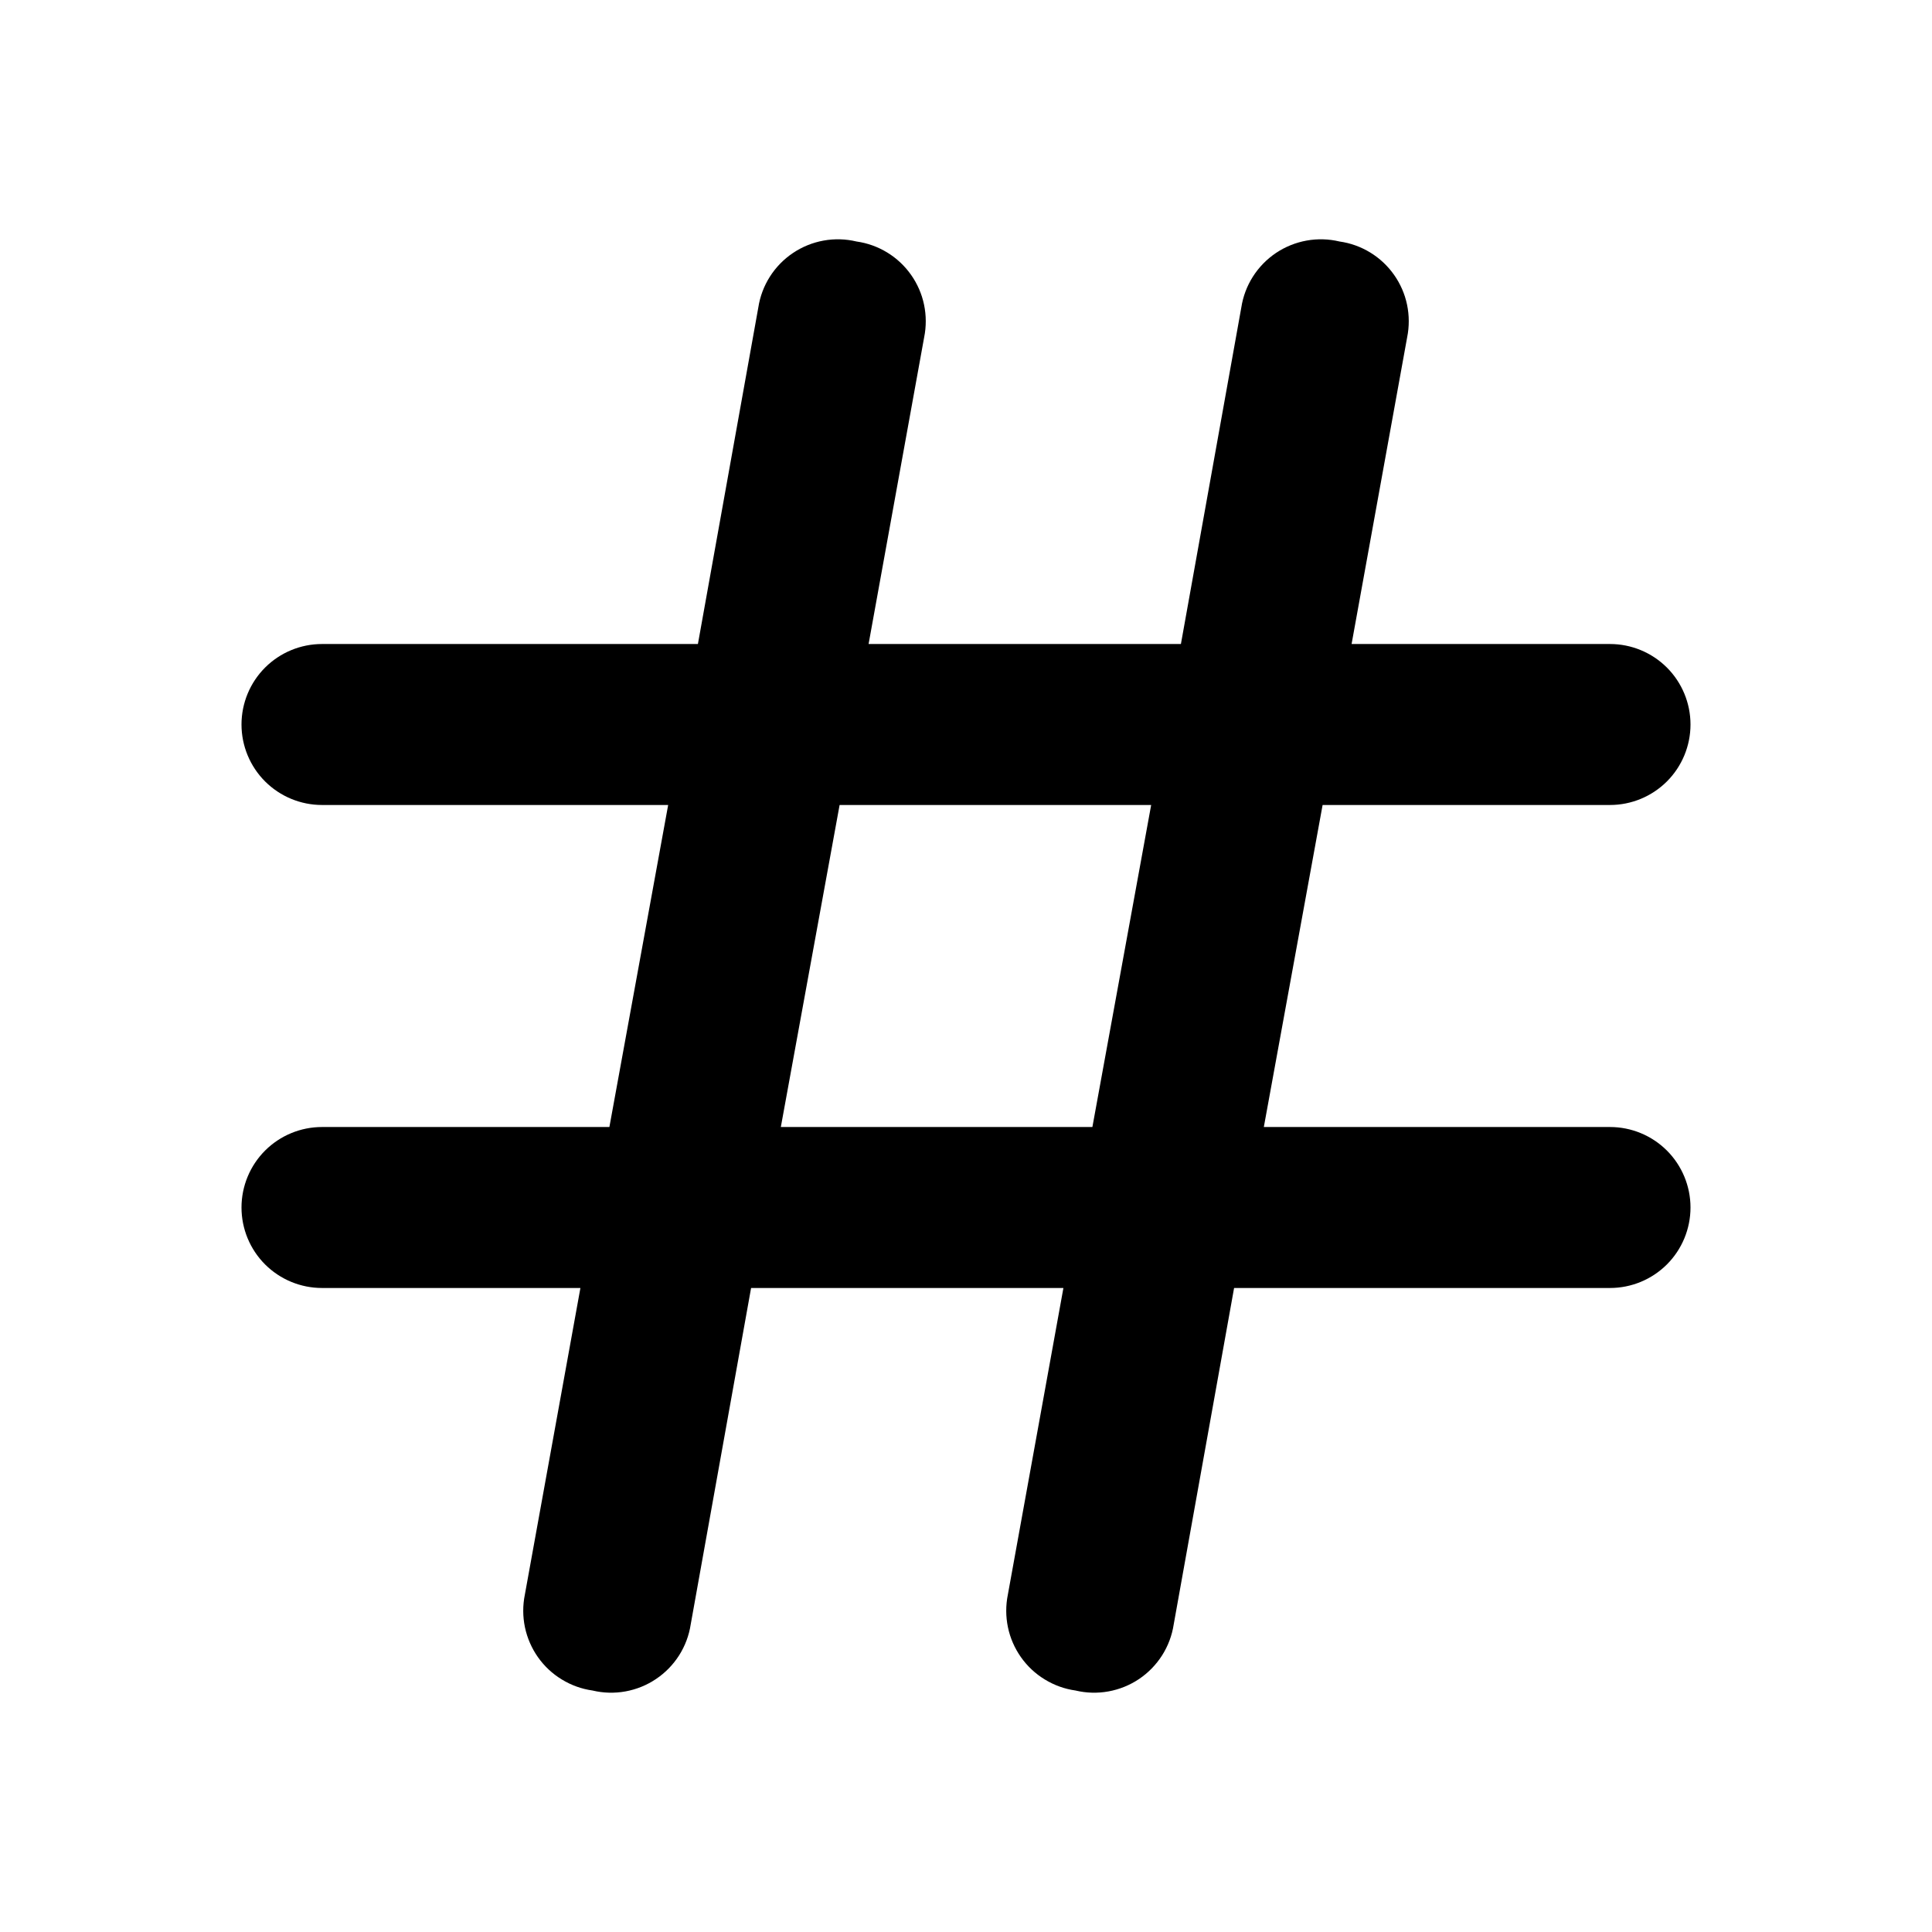
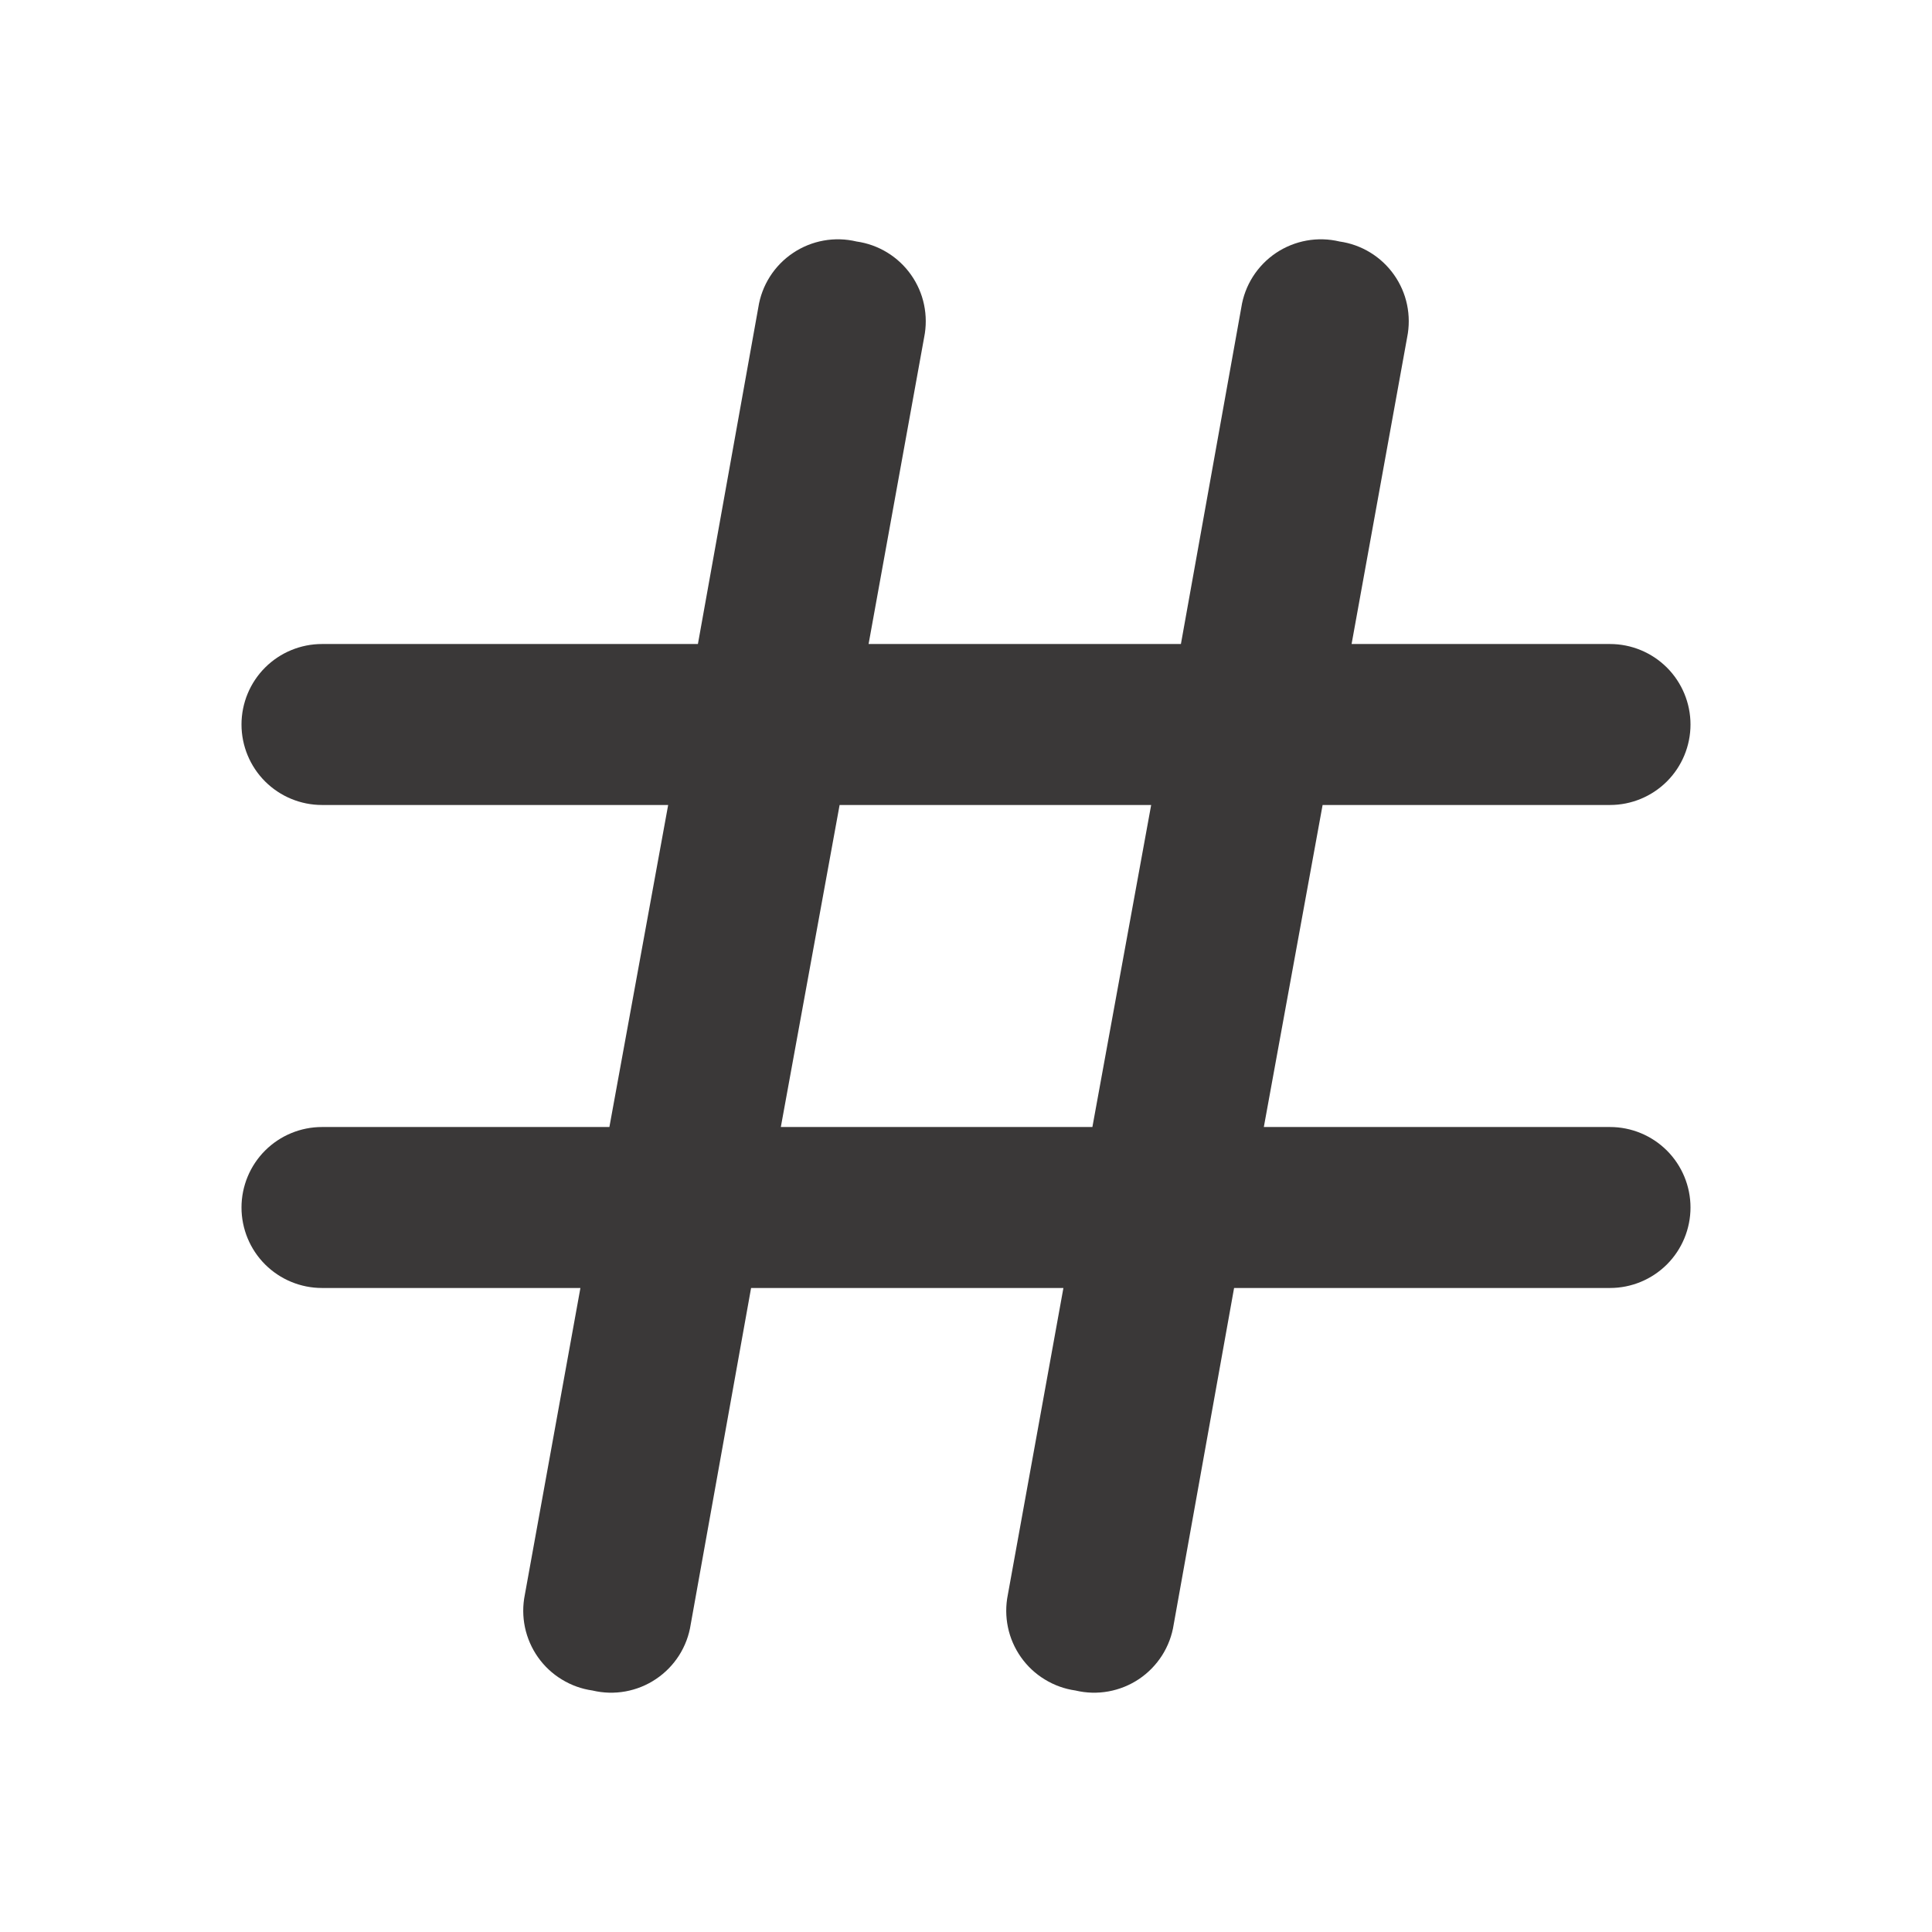
<svg xmlns="http://www.w3.org/2000/svg" width="38" height="38" viewBox="0 0 38 38" fill="none">
-   <path d="M31.667 22.167H24.858L26.014 15.833H31.667C32.087 15.833 32.489 15.666 32.786 15.37C33.083 15.073 33.25 14.67 33.25 14.25C33.25 13.83 33.083 13.427 32.786 13.13C32.489 12.834 32.087 12.667 31.667 12.667H26.584L27.677 6.634C27.72 6.422 27.719 6.204 27.675 5.993C27.631 5.781 27.543 5.581 27.419 5.405C27.294 5.228 27.135 5.079 26.95 4.966C26.766 4.854 26.561 4.78 26.347 4.75C26.134 4.699 25.913 4.693 25.698 4.732C25.483 4.771 25.278 4.854 25.096 4.976C24.915 5.098 24.761 5.256 24.643 5.441C24.526 5.625 24.448 5.832 24.415 6.048L23.227 12.667H17.084L18.177 6.634C18.22 6.422 18.219 6.204 18.175 5.993C18.131 5.781 18.043 5.581 17.919 5.405C17.794 5.228 17.635 5.079 17.45 4.966C17.266 4.854 17.061 4.78 16.847 4.75C16.634 4.699 16.413 4.693 16.198 4.732C15.983 4.771 15.778 4.854 15.597 4.976C15.415 5.098 15.261 5.256 15.143 5.441C15.026 5.625 14.948 5.832 14.915 6.048L13.727 12.667H6.333C5.913 12.667 5.511 12.834 5.214 13.13C4.917 13.427 4.75 13.83 4.75 14.25C4.75 14.67 4.917 15.073 5.214 15.37C5.511 15.666 5.913 15.833 6.333 15.833H13.142L11.986 22.167H6.333C5.913 22.167 5.511 22.334 5.214 22.63C4.917 22.927 4.75 23.33 4.75 23.75C4.75 24.17 4.917 24.573 5.214 24.87C5.511 25.166 5.913 25.333 6.333 25.333H11.416L10.323 31.366C10.28 31.578 10.281 31.796 10.325 32.007C10.37 32.219 10.457 32.419 10.581 32.595C10.706 32.772 10.865 32.921 11.05 33.033C11.234 33.146 11.439 33.22 11.653 33.25C11.866 33.301 12.087 33.307 12.302 33.268C12.517 33.229 12.722 33.146 12.903 33.024C13.085 32.902 13.239 32.744 13.357 32.559C13.474 32.375 13.552 32.168 13.585 31.952L14.773 25.333H20.916L19.823 31.366C19.78 31.578 19.781 31.796 19.825 32.007C19.869 32.219 19.957 32.419 20.081 32.595C20.206 32.772 20.365 32.921 20.55 33.033C20.734 33.146 20.939 33.22 21.153 33.25C21.366 33.301 21.587 33.307 21.802 33.268C22.017 33.229 22.222 33.146 22.404 33.024C22.585 32.902 22.739 32.744 22.857 32.559C22.974 32.375 23.052 32.168 23.085 31.952L24.273 25.333H31.667C32.087 25.333 32.489 25.166 32.786 24.87C33.083 24.573 33.25 24.17 33.25 23.75C33.25 23.33 33.083 22.927 32.786 22.63C32.489 22.334 32.087 22.167 31.667 22.167ZM15.358 22.167L16.514 15.833H22.642L21.486 22.167H15.358Z" fill="currentColor" />
+   <path d="M31.667 22.167H24.858L26.014 15.833H31.667C32.087 15.833 32.489 15.666 32.786 15.37C33.083 15.073 33.25 14.67 33.25 14.25C33.25 13.83 33.083 13.427 32.786 13.13C32.489 12.834 32.087 12.667 31.667 12.667H26.584L27.677 6.634C27.72 6.422 27.719 6.204 27.675 5.993C27.631 5.781 27.543 5.581 27.419 5.405C27.294 5.228 27.135 5.079 26.95 4.966C26.766 4.854 26.561 4.78 26.347 4.75C26.134 4.699 25.913 4.693 25.698 4.732C25.483 4.771 25.278 4.854 25.096 4.976C24.915 5.098 24.761 5.256 24.643 5.441C24.526 5.625 24.448 5.832 24.415 6.048L23.227 12.667H17.084L18.177 6.634C18.22 6.422 18.219 6.204 18.175 5.993C18.131 5.781 18.043 5.581 17.919 5.405C17.794 5.228 17.635 5.079 17.45 4.966C17.266 4.854 17.061 4.78 16.847 4.75C16.634 4.699 16.413 4.693 16.198 4.732C15.983 4.771 15.778 4.854 15.597 4.976C15.415 5.098 15.261 5.256 15.143 5.441C15.026 5.625 14.948 5.832 14.915 6.048L13.727 12.667H6.333C5.913 12.667 5.511 12.834 5.214 13.13C4.917 13.427 4.75 13.83 4.75 14.25C4.75 14.67 4.917 15.073 5.214 15.37C5.511 15.666 5.913 15.833 6.333 15.833H13.142L11.986 22.167H6.333C5.913 22.167 5.511 22.334 5.214 22.63C4.917 22.927 4.75 23.33 4.75 23.75C4.75 24.17 4.917 24.573 5.214 24.87C5.511 25.166 5.913 25.333 6.333 25.333H11.416L10.323 31.366C10.28 31.578 10.281 31.796 10.325 32.007C10.37 32.219 10.457 32.419 10.581 32.595C10.706 32.772 10.865 32.921 11.05 33.033C11.234 33.146 11.439 33.22 11.653 33.25C11.866 33.301 12.087 33.307 12.302 33.268C12.517 33.229 12.722 33.146 12.903 33.024C13.085 32.902 13.239 32.744 13.357 32.559C13.474 32.375 13.552 32.168 13.585 31.952L14.773 25.333H20.916L19.823 31.366C19.78 31.578 19.781 31.796 19.825 32.007C19.869 32.219 19.957 32.419 20.081 32.595C20.206 32.772 20.365 32.921 20.55 33.033C20.734 33.146 20.939 33.22 21.153 33.25C21.366 33.301 21.587 33.307 21.802 33.268C22.017 33.229 22.222 33.146 22.404 33.024C22.585 32.902 22.739 32.744 22.857 32.559C22.974 32.375 23.052 32.168 23.085 31.952L24.273 25.333H31.667C32.087 25.333 32.489 25.166 32.786 24.87C33.083 24.573 33.25 24.17 33.25 23.75C33.25 23.33 33.083 22.927 32.786 22.63C32.489 22.334 32.087 22.167 31.667 22.167ZM15.358 22.167L16.514 15.833H22.642L21.486 22.167H15.358Z" fill="#3A3838" />
</svg>
